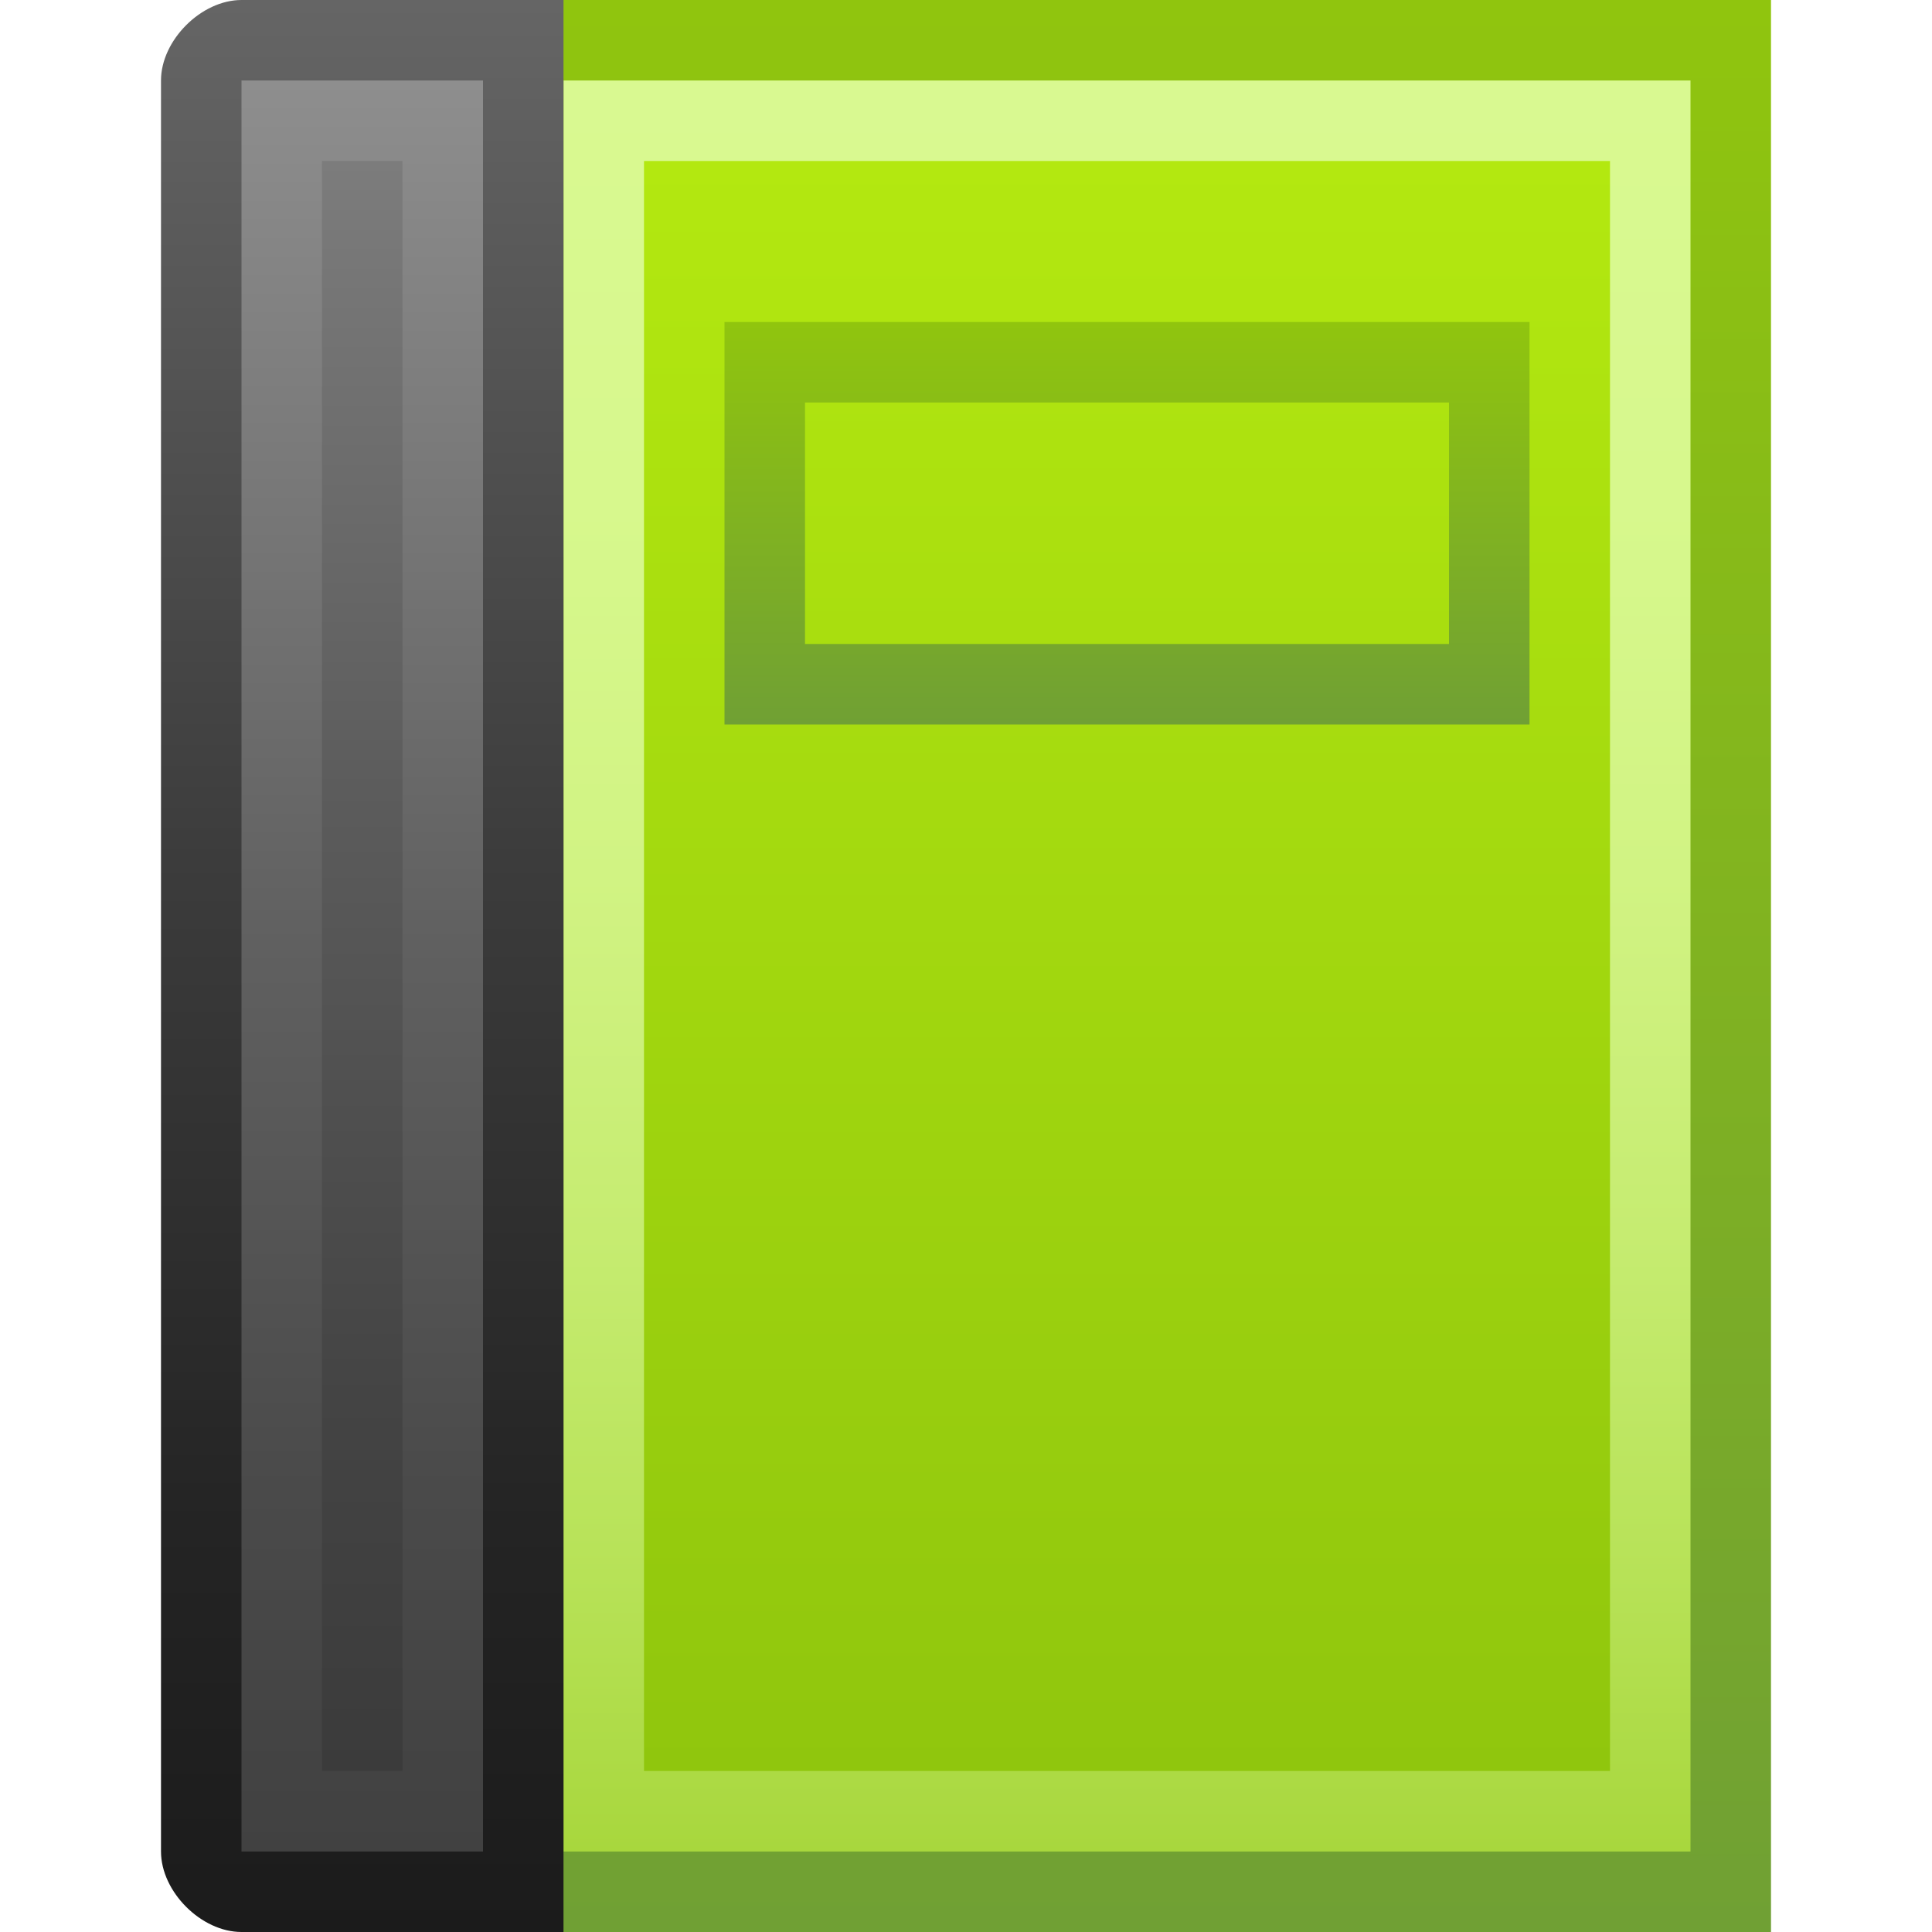
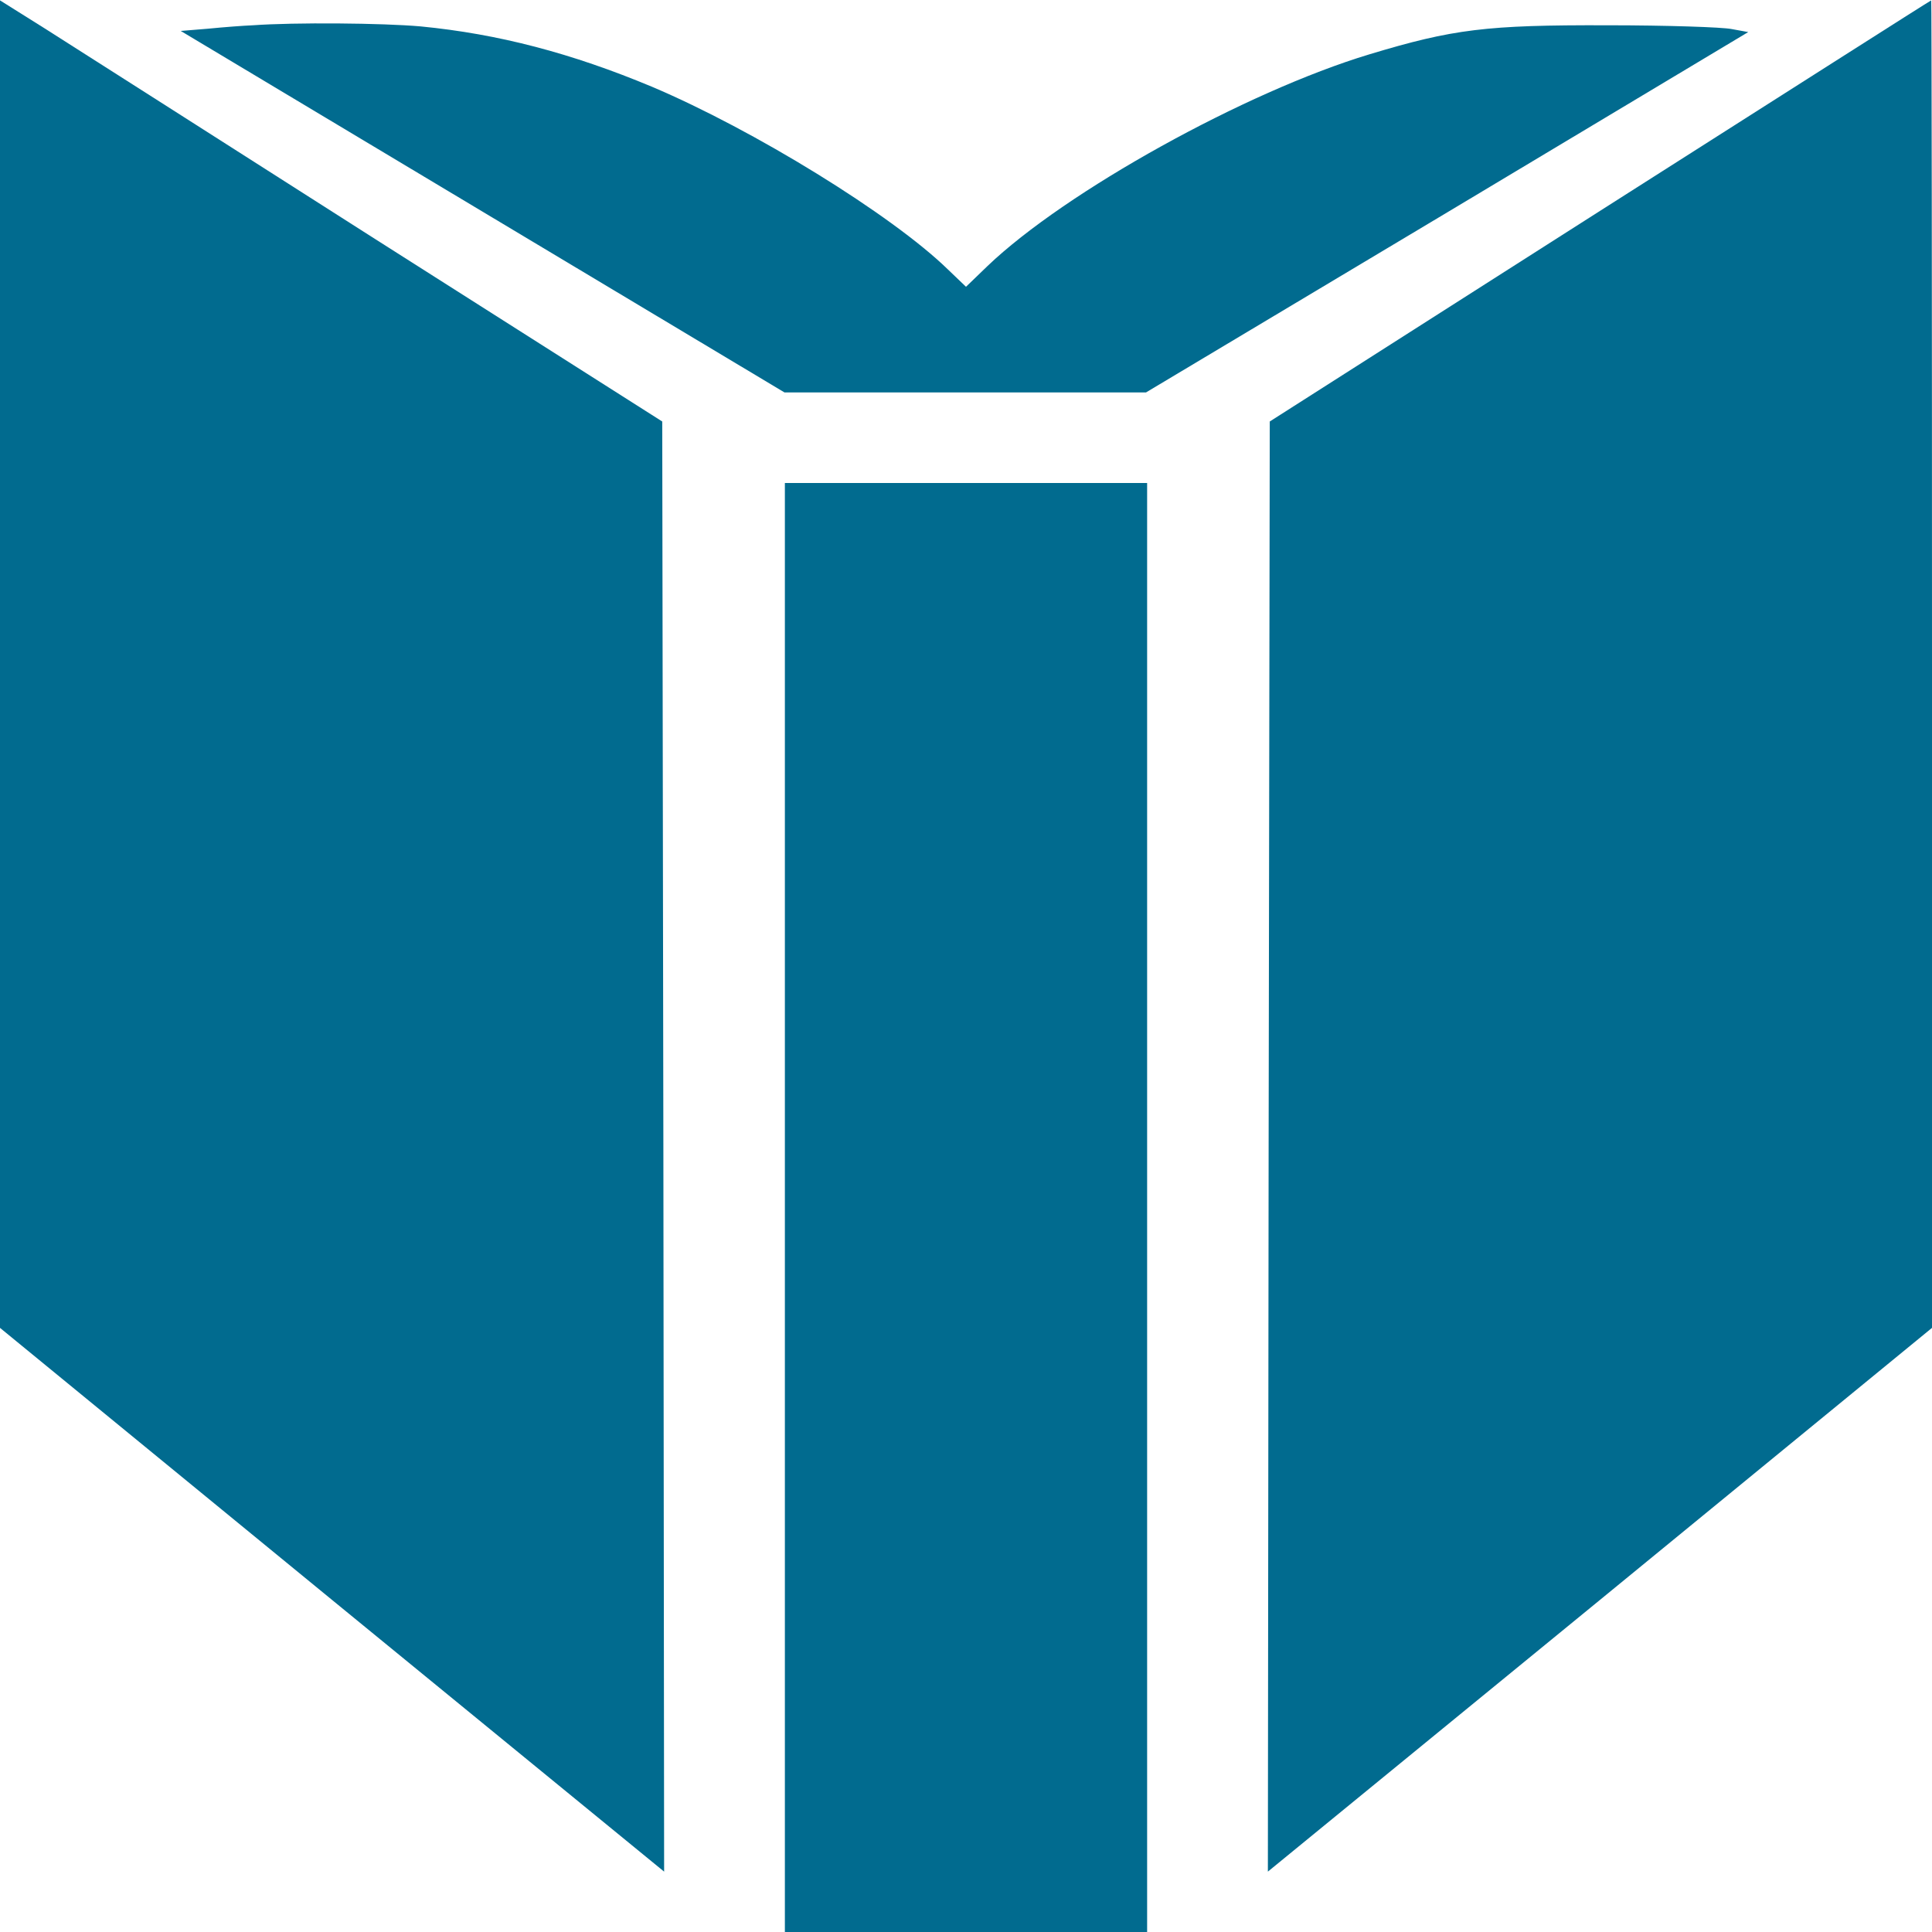
- <svg xmlns="http://www.w3.org/2000/svg" version="1.1" x="0px" y="0px" width="24px" height="24px" viewBox="-2 0 24 24" style="overflow:visible;enable-background:new -2 0 24 24;" xml:space="preserve" preserveAspectRatio="xMinYMid meet">
-   <defs>
- </defs>
-   <linearGradient id="SVGID_1_" gradientUnits="userSpaceOnUse" x1="12.001" y1="0" x2="12.001" y2="24">
-     <stop offset="0" style="stop-color:#90C50E" />
-     <stop offset="1" style="stop-color:#70A034" />
-   </linearGradient>
-   <rect x="4" style="fill:url(#SVGID_1_);" width="16" height="24" />
-   <linearGradient id="SVGID_2_" gradientUnits="userSpaceOnUse" x1="12.001" y1="1" x2="12.001" y2="23">
-     <stop offset="0" style="stop-color:#D9F991" />
-     <stop offset="0.239" style="stop-color:#D7F88D" />
-     <stop offset="0.45" style="stop-color:#D1F383" />
-     <stop offset="0.651" style="stop-color:#C6EC71" />
-     <stop offset="0.844" style="stop-color:#B7E257" />
-     <stop offset="1" style="stop-color:#A8D73D" />
-   </linearGradient>
-   <rect x="5" y="1" style="fill:url(#SVGID_2_);" width="14" height="22" />
-   <linearGradient id="SVGID_3_" gradientUnits="userSpaceOnUse" x1="12.001" y1="2" x2="12.001" y2="22">
-     <stop offset="0" style="stop-color:#B3E810" />
-     <stop offset="1" style="stop-color:#90C60D" />
-   </linearGradient>
-   <rect x="6" y="2" style="fill:url(#SVGID_3_);" width="12" height="20" />
-   <linearGradient id="SVGID_4_" gradientUnits="userSpaceOnUse" x1="12.001" y1="4" x2="12.001" y2="9">
-     <stop offset="0" style="stop-color:#90C50E" />
-     <stop offset="1" style="stop-color:#70A034" />
-   </linearGradient>
-   <path style="fill:url(#SVGID_4_);" d="M7,4v5h10V4H7z M16,8H8V5h8V8z" />
-   <linearGradient id="SVGID_5_" gradientUnits="userSpaceOnUse" x1="2.5" y1="0" x2="2.5" y2="24">
-     <stop offset="0" style="stop-color:#656565" />
-     <stop offset="1.342887e-02" style="stop-color:#646464" />
-     <stop offset="0.445" style="stop-color:#3C3C3C" />
-     <stop offset="0.789" style="stop-color:#242424" />
-     <stop offset="1" style="stop-color:#1B1B1B" />
-   </linearGradient>
-   <path style="fill:url(#SVGID_5_);" d="M4,0H2.6H1C0.5,0,0,0.5,0,1v22c0,0.5,0.5,1,1,1h1.6H4h1v-1V1V0H4z" />
-   <linearGradient id="SVGID_6_" gradientUnits="userSpaceOnUse" x1="2.5" y1="1" x2="2.5" y2="23">
-     <stop offset="0" style="stop-color:#8E8E8E" />
-     <stop offset="4.191053e-02" style="stop-color:#8A8A8A" />
-     <stop offset="0.461" style="stop-color:#626262" />
-     <stop offset="0.795" style="stop-color:#4A4A4A" />
-     <stop offset="1" style="stop-color:#414141" />
-   </linearGradient>
-   <rect x="1" y="1" style="fill:url(#SVGID_6_);" width="3" height="22" />
-   <linearGradient id="SVGID_7_" gradientUnits="userSpaceOnUse" x1="2.5" y1="2" x2="2.5" y2="22">
-     <stop offset="0" style="stop-color:#7C7C7C" />
-     <stop offset="0.39" style="stop-color:#5C5C5C" />
-     <stop offset="0.768" style="stop-color:#444444" />
-     <stop offset="1" style="stop-color:#3B3B3B" />
-   </linearGradient>
-   <rect x="2" y="2" style="fill:url(#SVGID_7_);" width="1" height="20" />
+ <svg xmlns="http://www.w3.org/2000/svg" version="1.0" width="512pt" height="512pt" viewBox="0 0 512 512" preserveAspectRatio="xMidYMid meet">
+   <g transform="translate(0,512) scale(0.1,-0.1)" fill="#016b8f" stroke="none">
+     <path d="M0 3360 l0 -1759 880 -721 880 -720 -2 1922 -3 1921 -760 483 c-418 267 -813 518 -877 559 l-118 74 0 -1759z" />
+     <path d="M4240 4561 l-875 -558 -3 -1922 -2 -1921 880 720 880 721 0 1759 c0 968 -1 1760 -2 1759 -2 0 -397 -252 -878 -558z" />
+     <path d="M670 5053 c-25 -1 -78 -5 -118 -9 l-73 -6 800 -479 800 -479 479 0 479 0 798 477 798 478 -44 8 c-24 5 -172 10 -329 10 -321 1 -409 -10 -631 -77 -328 -99 -806 -364 -1012 -561 l-57 -55 -48 46 c-149 145 -515 370 -784 484 -213 89 -407 140 -613 160 -101 9 -334 11 -445 3z" />
+     <path d="M2080 1920 l0 -1920 480 0 480 0 0 1920 0 1920 -480 0 -480 0 0 -1920z" />
+   </g>
</svg>
